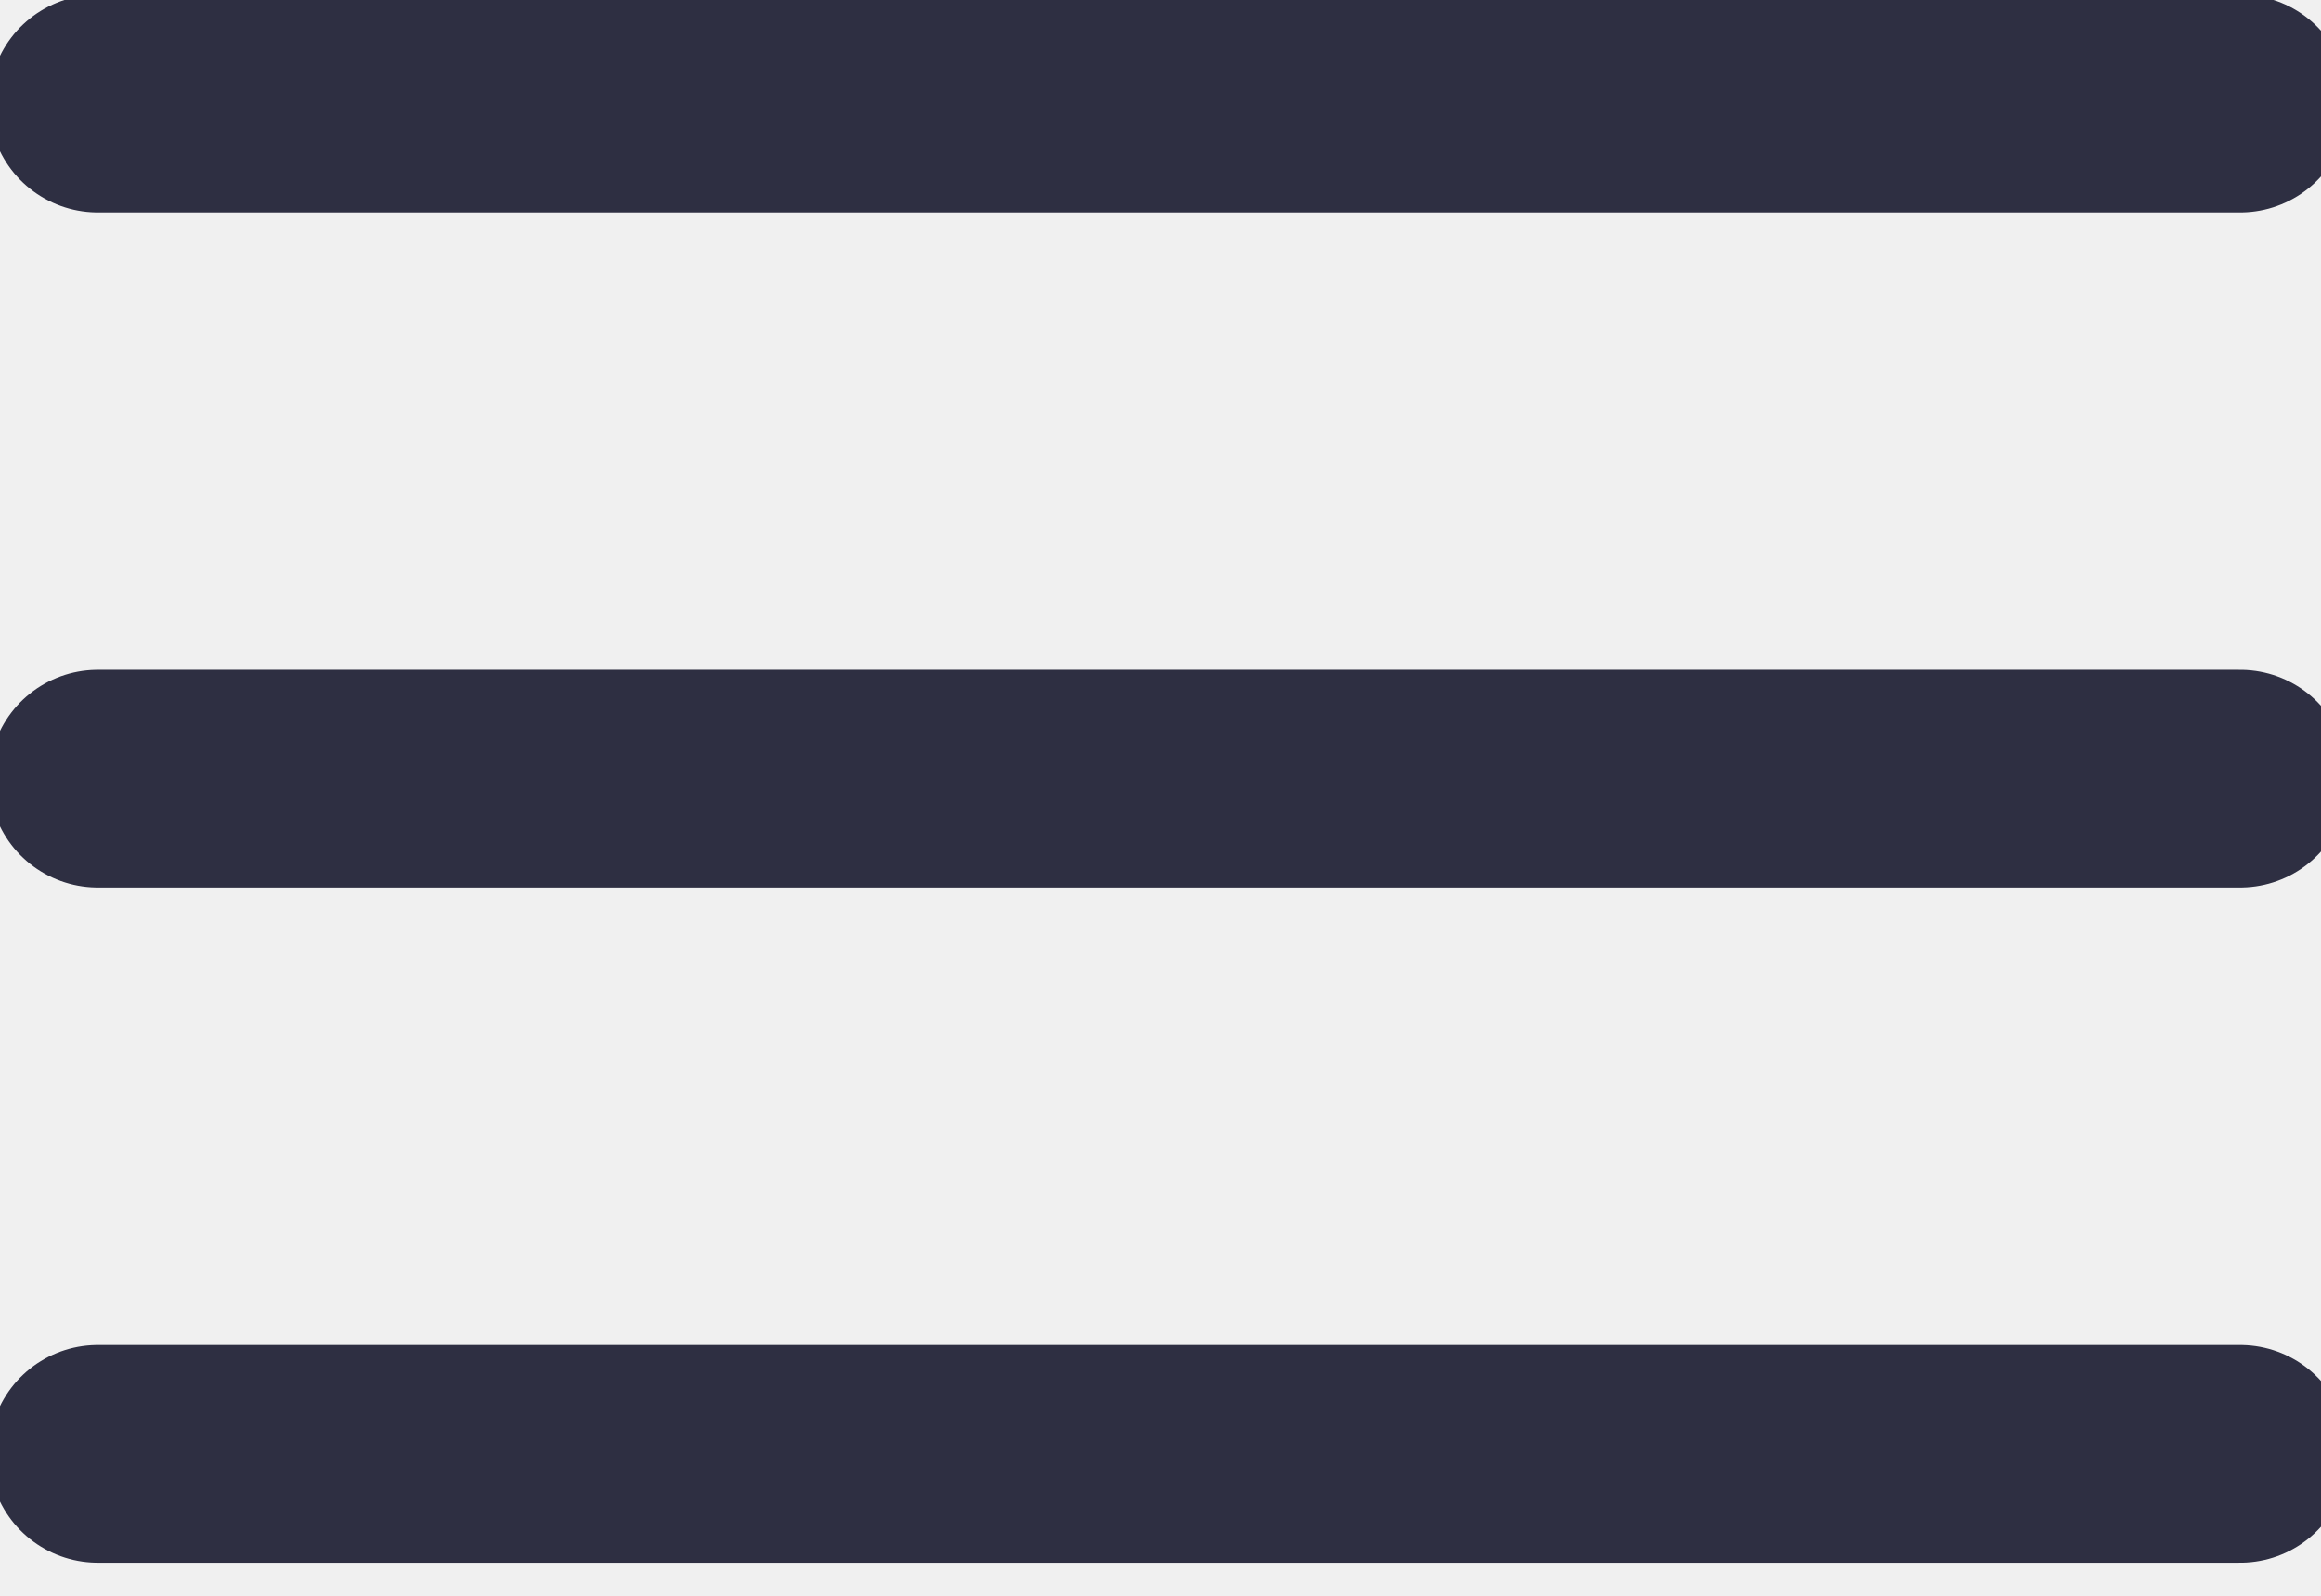
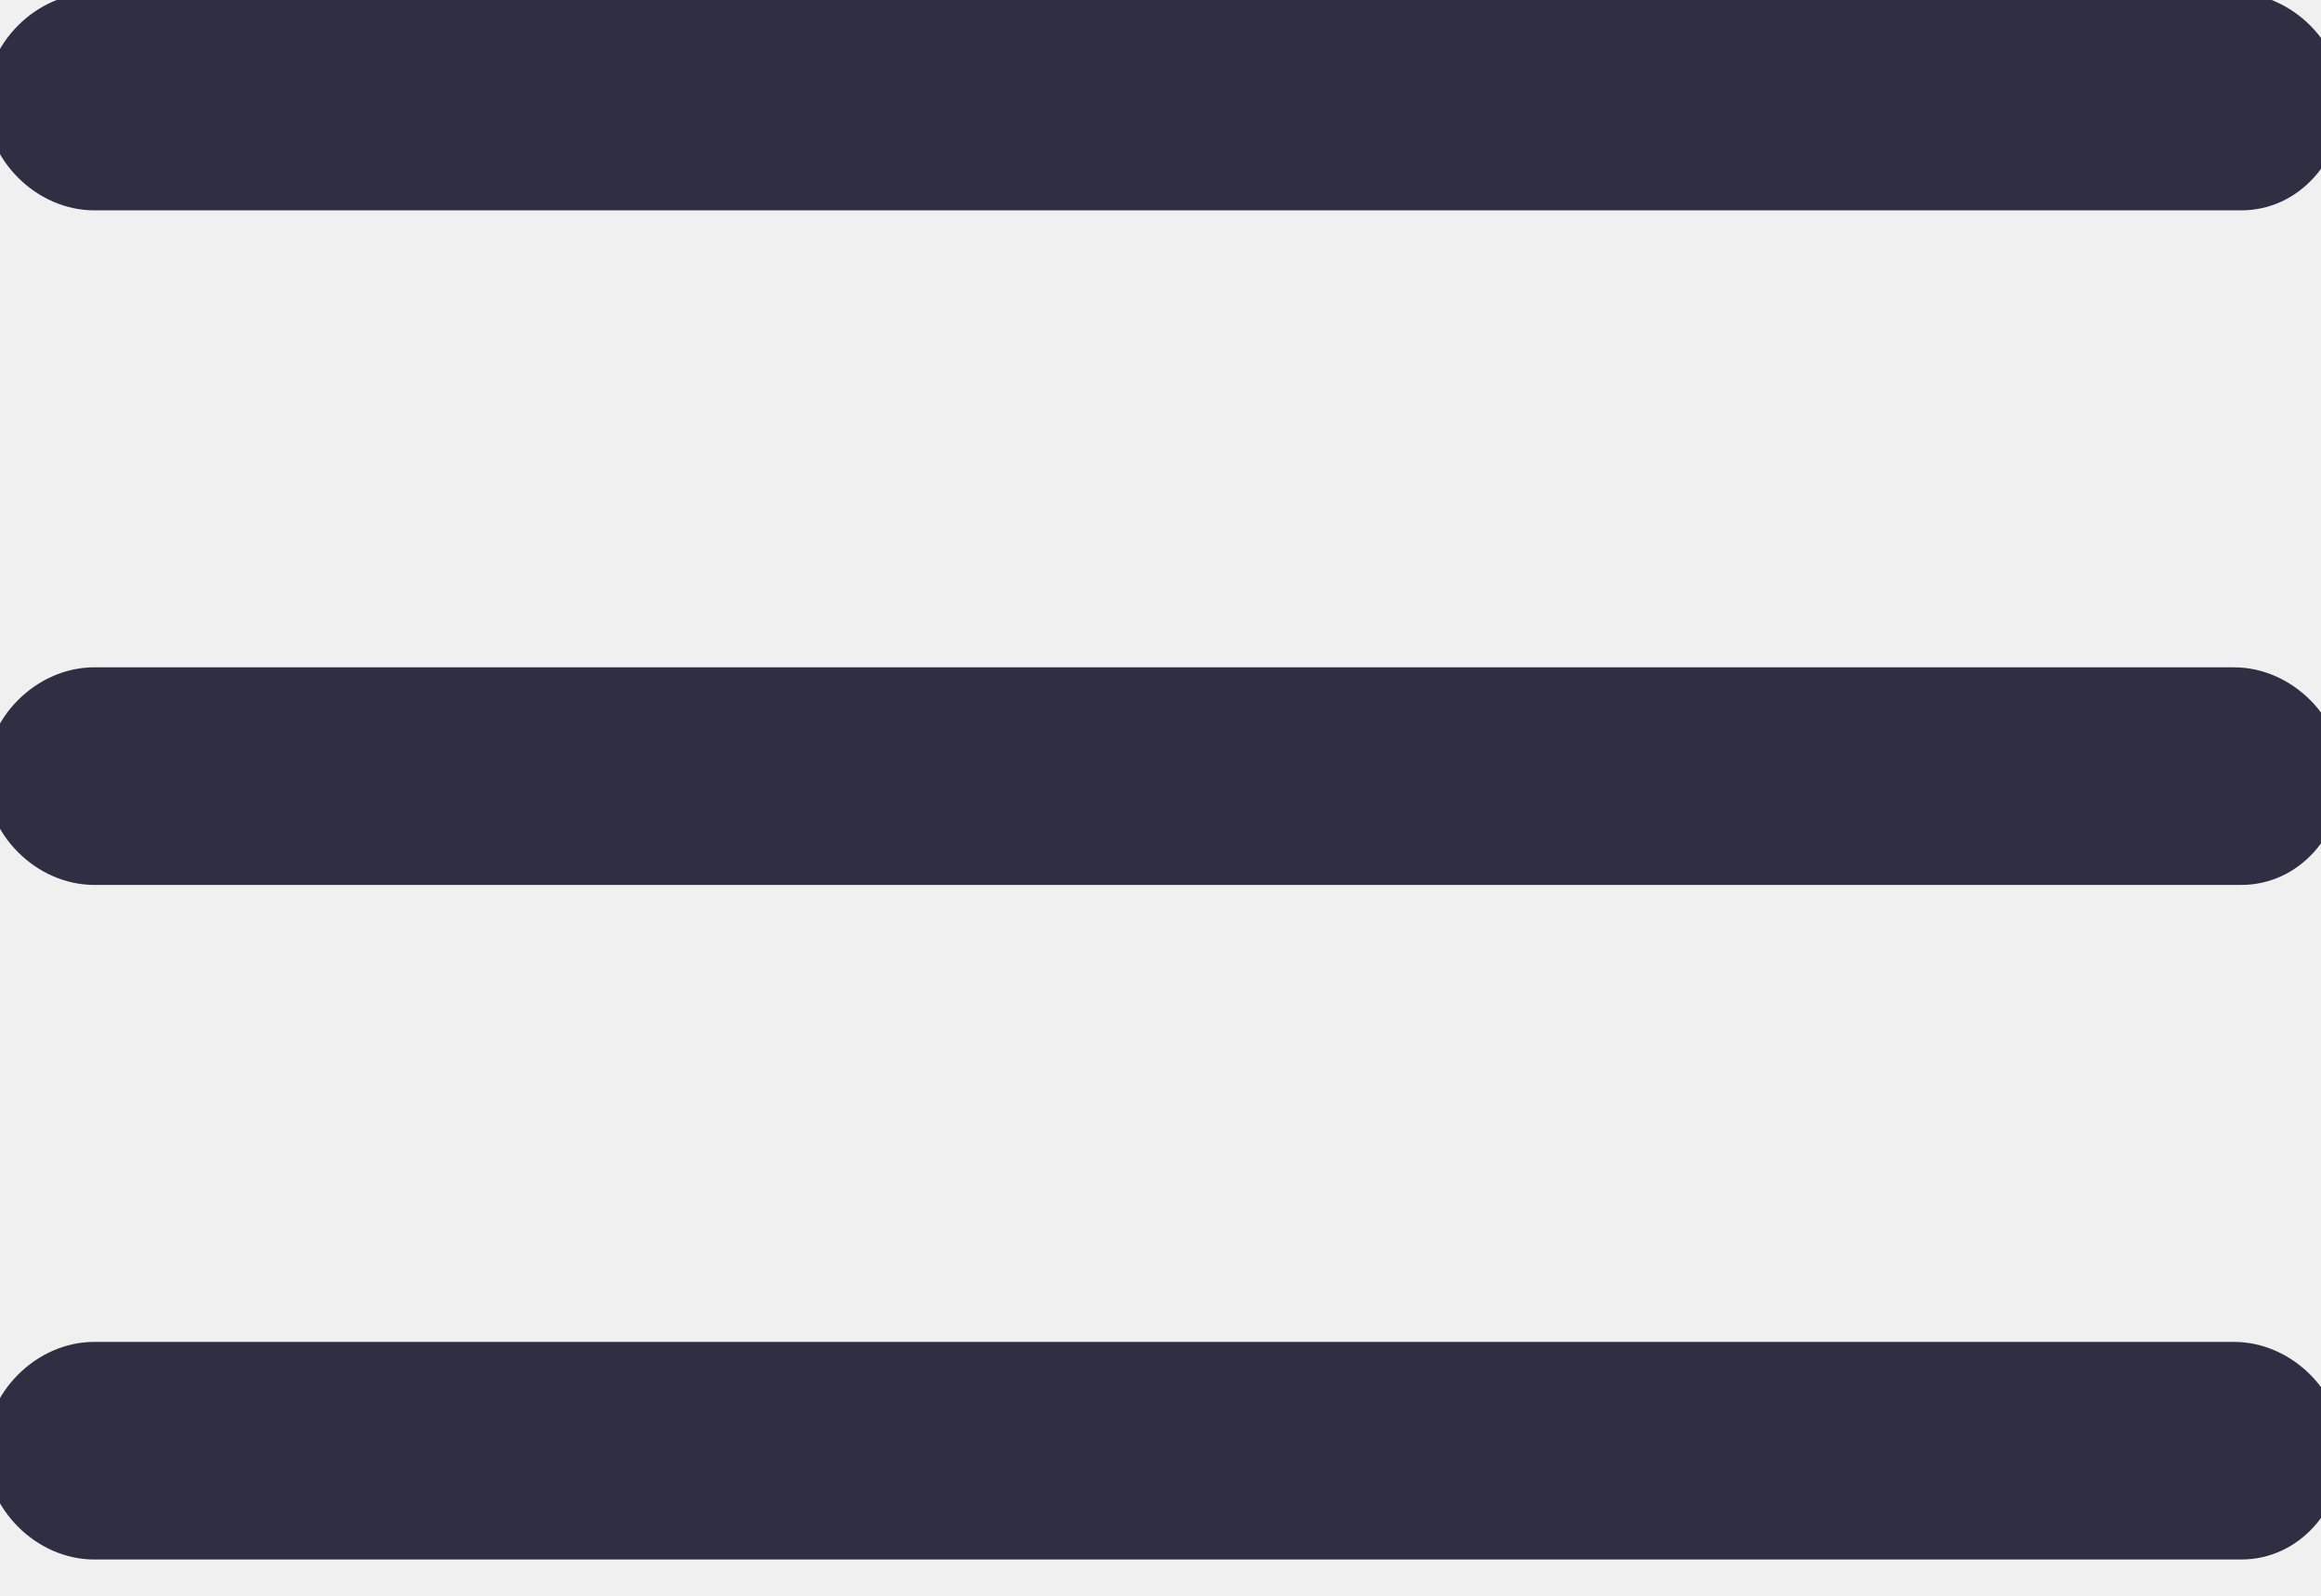
- <svg xmlns="http://www.w3.org/2000/svg" width="32" height="22" viewBox="0 0 32 22" fill="none">
-   <g clip-path="url(#clip0_297053_2156)">
-     <path d="M1.348 20.043H30.886M1.348 10.735H30.886M1.348 1.428H30.886" stroke="#2E2F42" stroke-width="3" stroke-linecap="round" stroke-linejoin="round" />
-   </g>
-   <defs>
-     <clipPath id="clip0_297053_2156">
-       <rect width="32" height="22" fill="white" />
-     </clipPath>
-   </defs>
+ <svg xmlns="http://www.w3.org/2000/svg" version="1.1" id="Слой_1" x="0px" y="0px" viewBox="0 0 32 22" style="enable-background:new 0 0 32 22;" xml:space="preserve">
+   <style type="text/css">
+ 	.st0{fill:#2E2F42;}
+ </style>
+   <path class="st0" d="M30.9,21.5H1.3c-0.8,0-1.5-0.7-1.5-1.5s0.7-1.5,1.5-1.5h29.5c0.8,0,1.5,0.7,1.5,1.5S31.7,21.5,30.9,21.5z   M30.9,12.2H1.3c-0.8,0-1.5-0.7-1.5-1.5s0.7-1.5,1.5-1.5h29.5c0.8,0,1.5,0.7,1.5,1.5S31.7,12.2,30.9,12.2z M30.9,2.9H1.3  c-0.8,0-1.5-0.7-1.5-1.5s0.7-1.5,1.5-1.5h29.5c0.8,0,1.5,0.7,1.5,1.5S31.7,2.9,30.9,2.9z" />
</svg>
